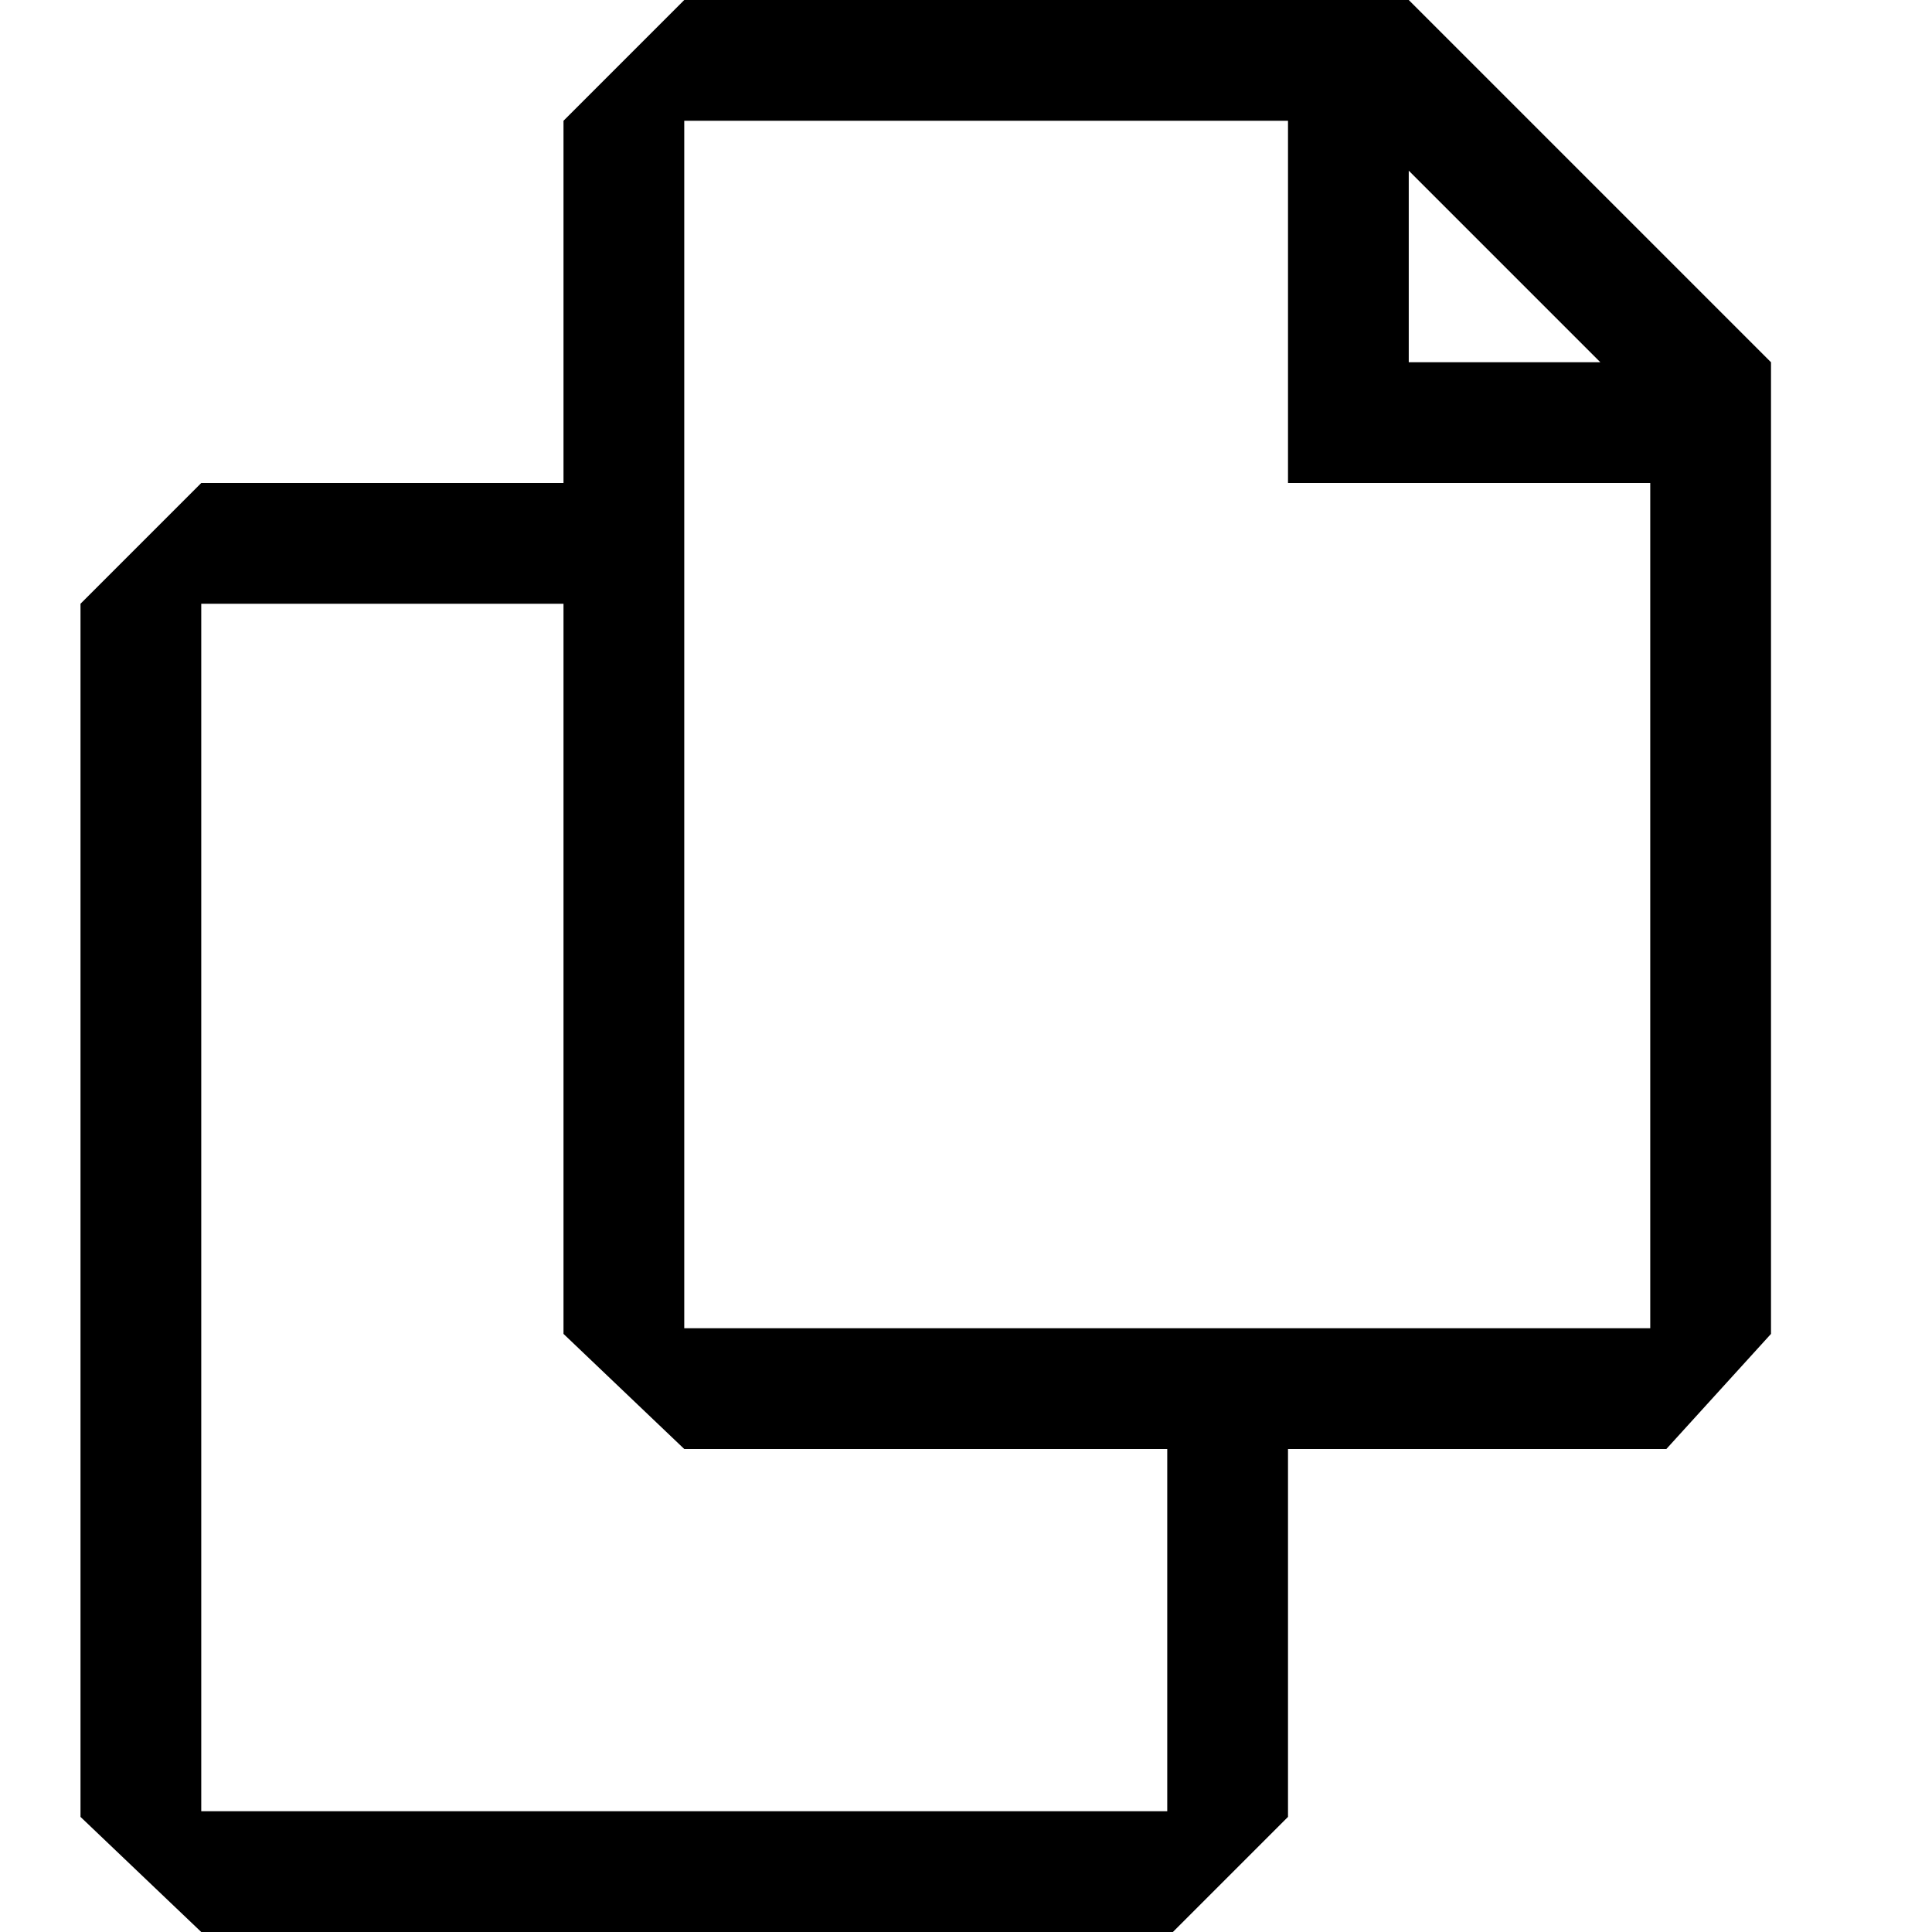
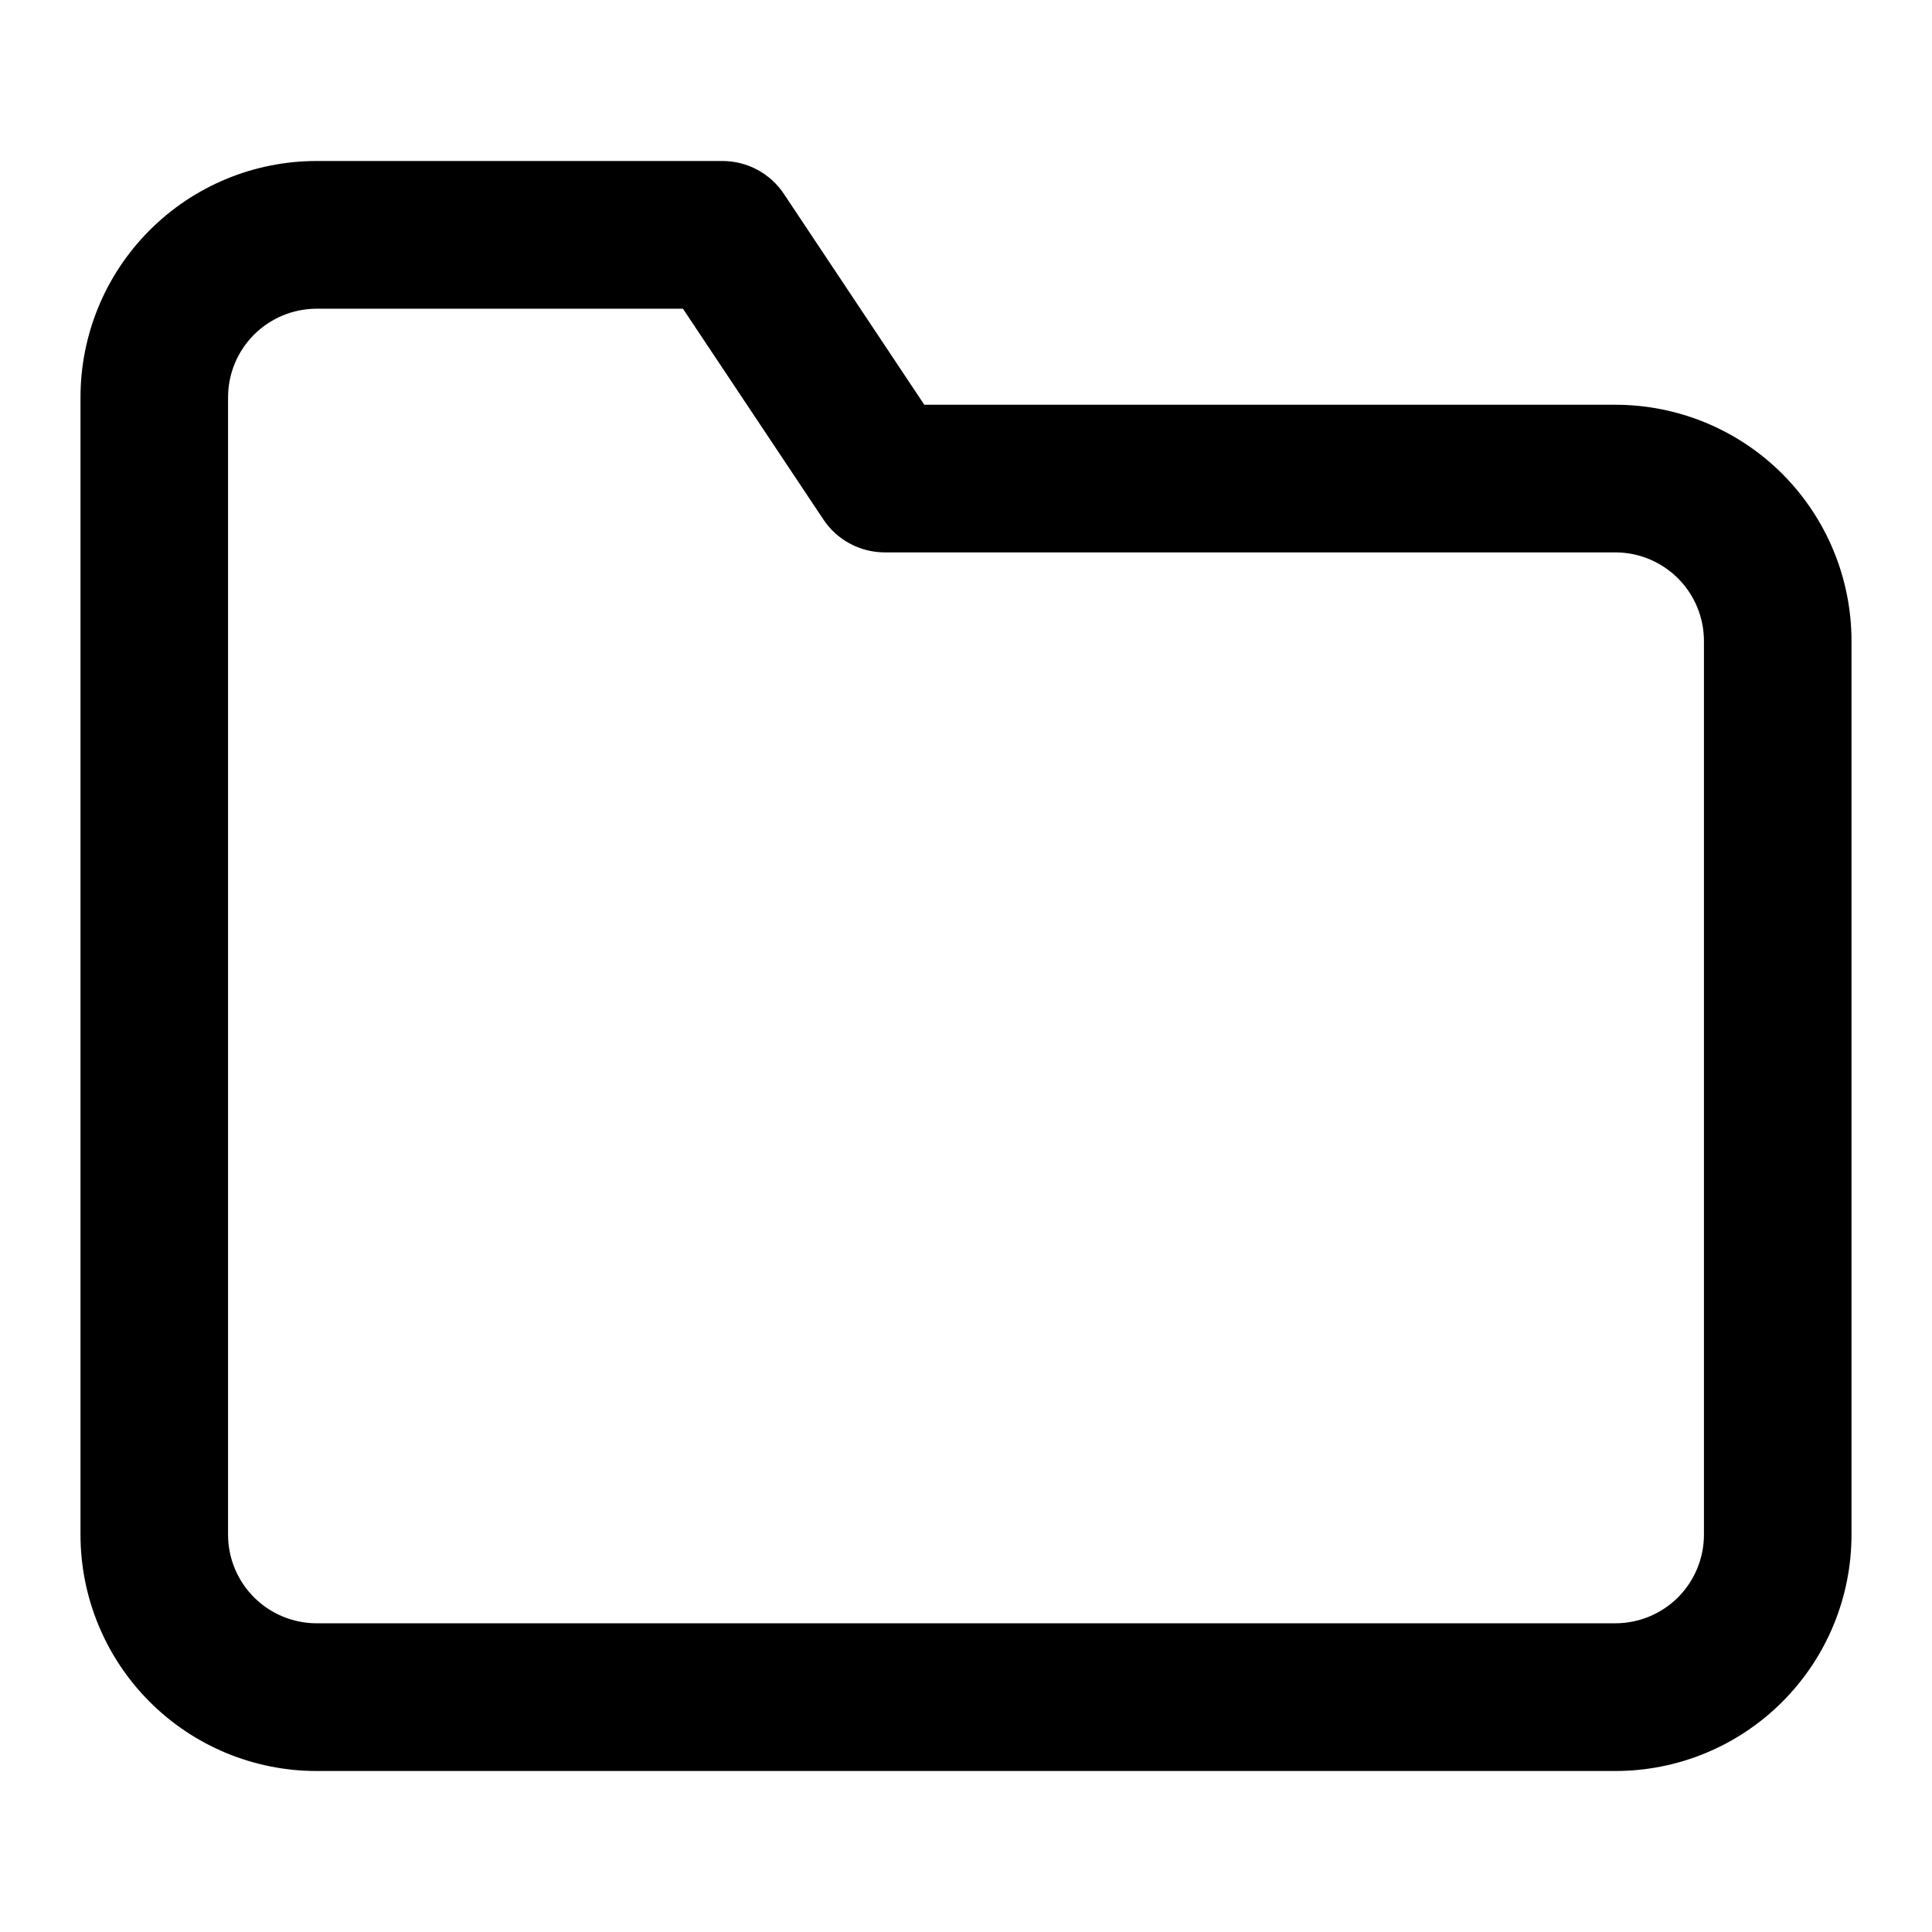
<svg xmlns="http://www.w3.org/2000/svg" width="24" height="24" viewBox="0 0 24 24" fill="currentColor">
-   <path d="M17.5 0h-9L7 1.5V6H2.5L1 7.5v15.07L2.5 24h12.07L16 22.57V18h4.7l1.3-1.43V4.5L17.5 0zm0 2.12l2.38 2.38H17.5V2.12zm-3 20.38h-12v-15H7v9.07L8.5 18h6v4.5zm6-6h-12v-15H16V6h4.5v10.5z" />
+   <path fill-rule="evenodd" clip-rule="evenodd" d="M3.933 3.835C3.642 3.835 3.362 3.951 3.156 4.157C2.949 4.364 2.833 4.644 2.833 4.936V19.064C2.833 19.356 2.949 19.636 3.156 19.843C3.362 20.049 3.642 20.165 3.933 20.165H20.067C20.358 20.165 20.638 20.049 20.845 19.843C21.051 19.636 21.167 19.356 21.167 19.064V7.963C21.167 7.671 21.051 7.391 20.845 7.185C20.638 6.978 20.358 6.862 20.067 6.862H10.992C10.685 6.862 10.399 6.709 10.229 6.454L8.484 3.835H3.933ZM1.859 2.86C2.409 2.309 3.155 2 3.933 2H8.975C9.281 2 9.568 2.153 9.738 2.409L11.482 5.028H20.067C20.845 5.028 21.591 5.337 22.141 5.887C22.691 6.438 23 7.185 23 7.963V19.064C23 19.843 22.691 20.59 22.141 21.14C21.591 21.691 20.845 22 20.067 22H3.933C3.155 22 2.409 21.691 1.859 21.14C1.309 20.59 1 19.843 1 19.064V4.936C1 4.157 1.309 3.41 1.859 2.86Z" />
</svg>
